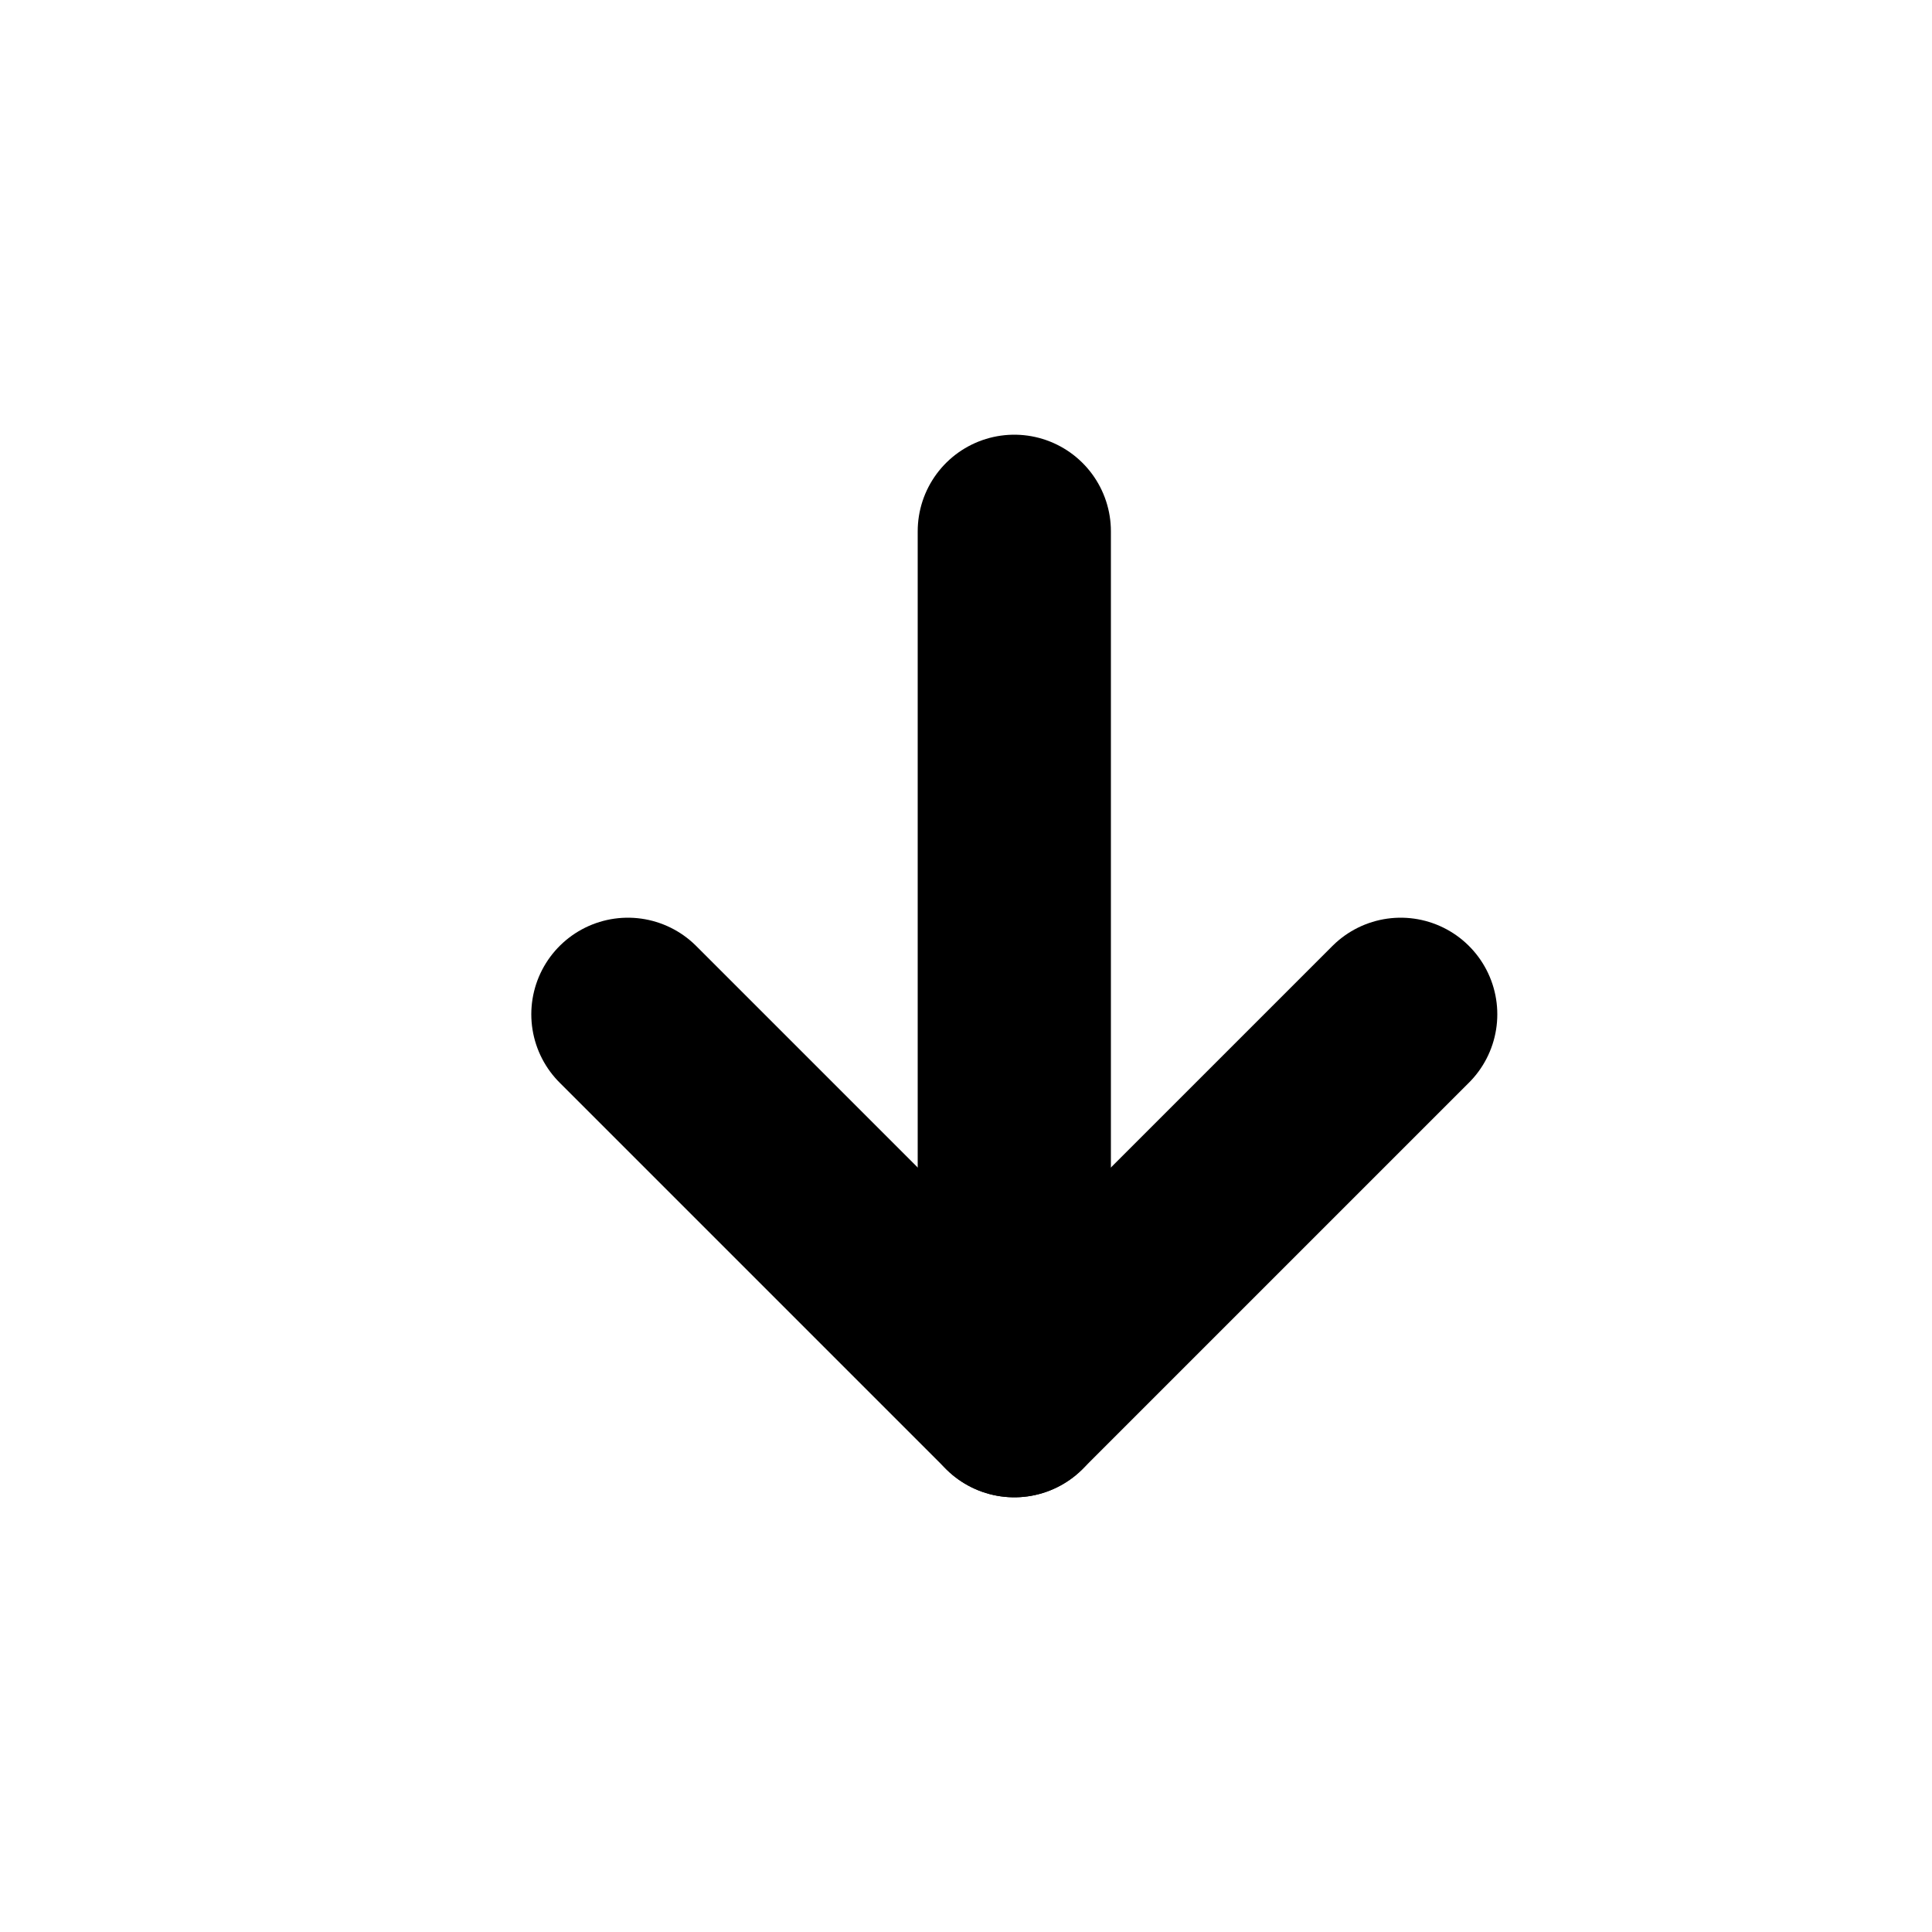
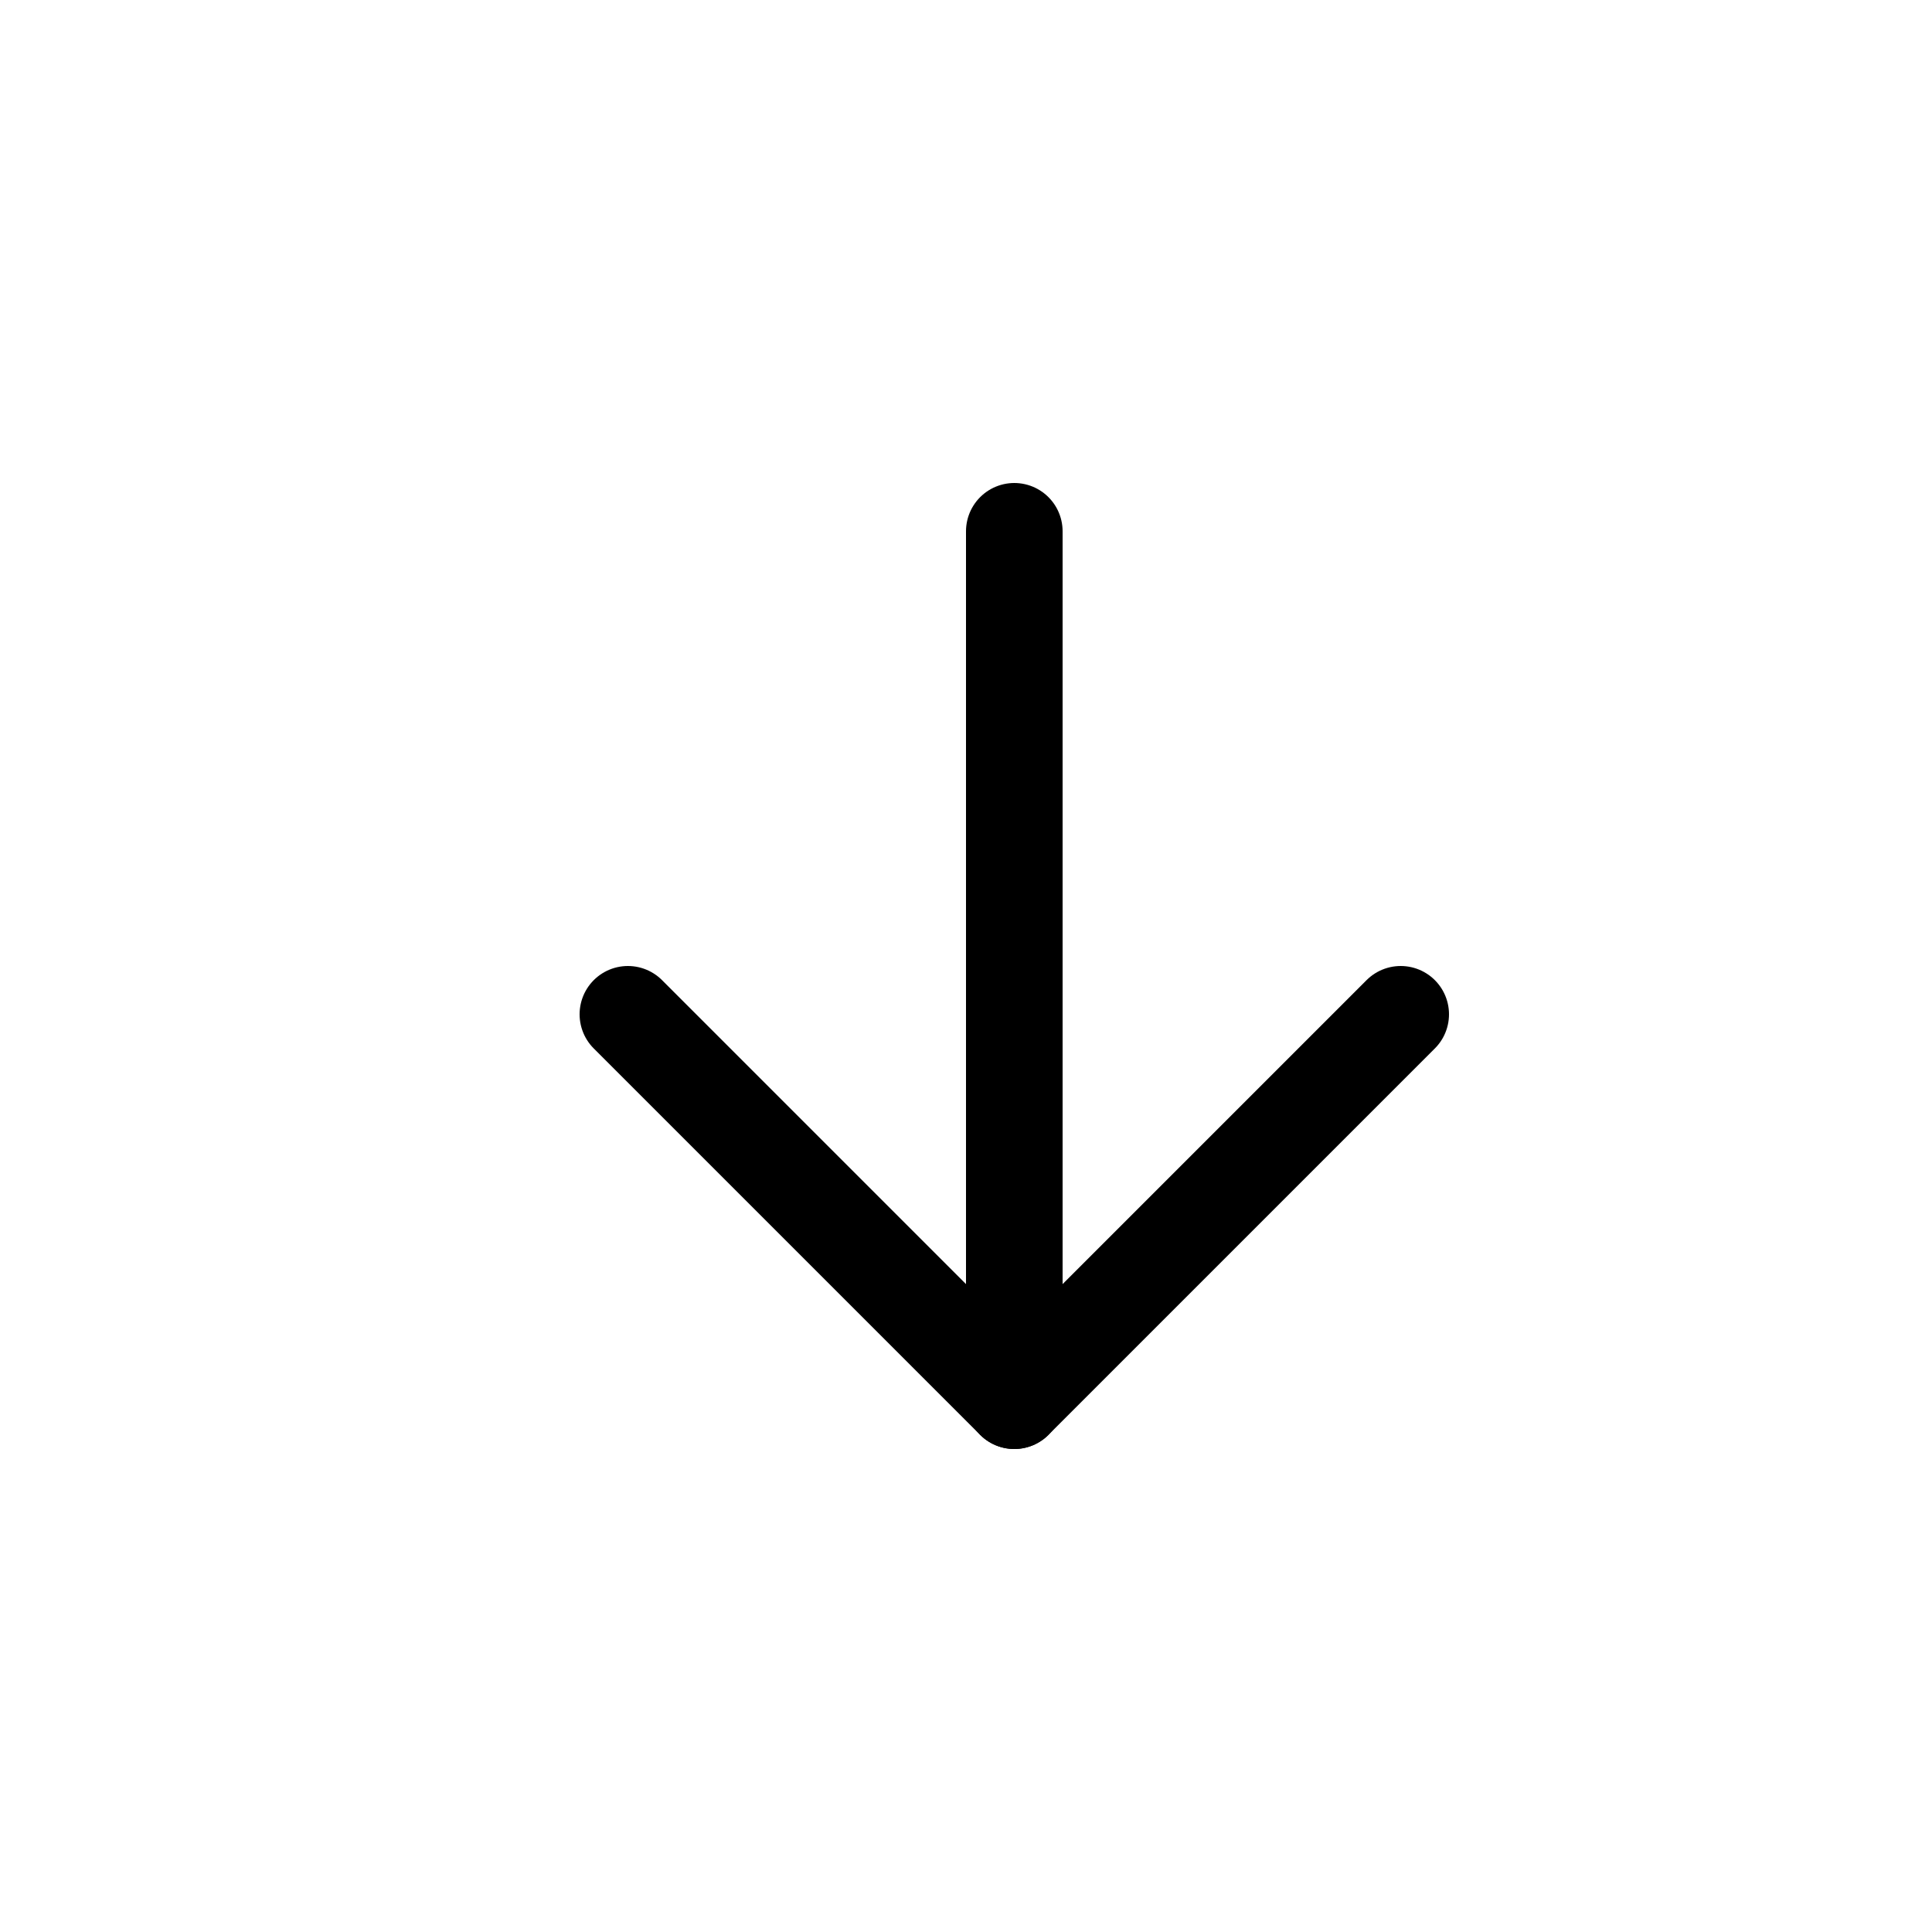
<svg xmlns="http://www.w3.org/2000/svg" width="20" height="20" class="bi bi-arrow-down" viewBox="0 0 20 20">
-   <g fill="none" fill-rule="evenodd" stroke="currentColor" stroke-linecap="round" stroke-width="2">
+   <g fill="none" fill-rule="evenodd" stroke="currentColor" stroke-linecap="round" stroke-width="1">
    <path d="M10.5 14.5v-9" />
    <path stroke-linejoin="round" d="M6.5 10.5l4 4-4-4zm4 4l4-4-4 4z" />
  </g>
</svg>
